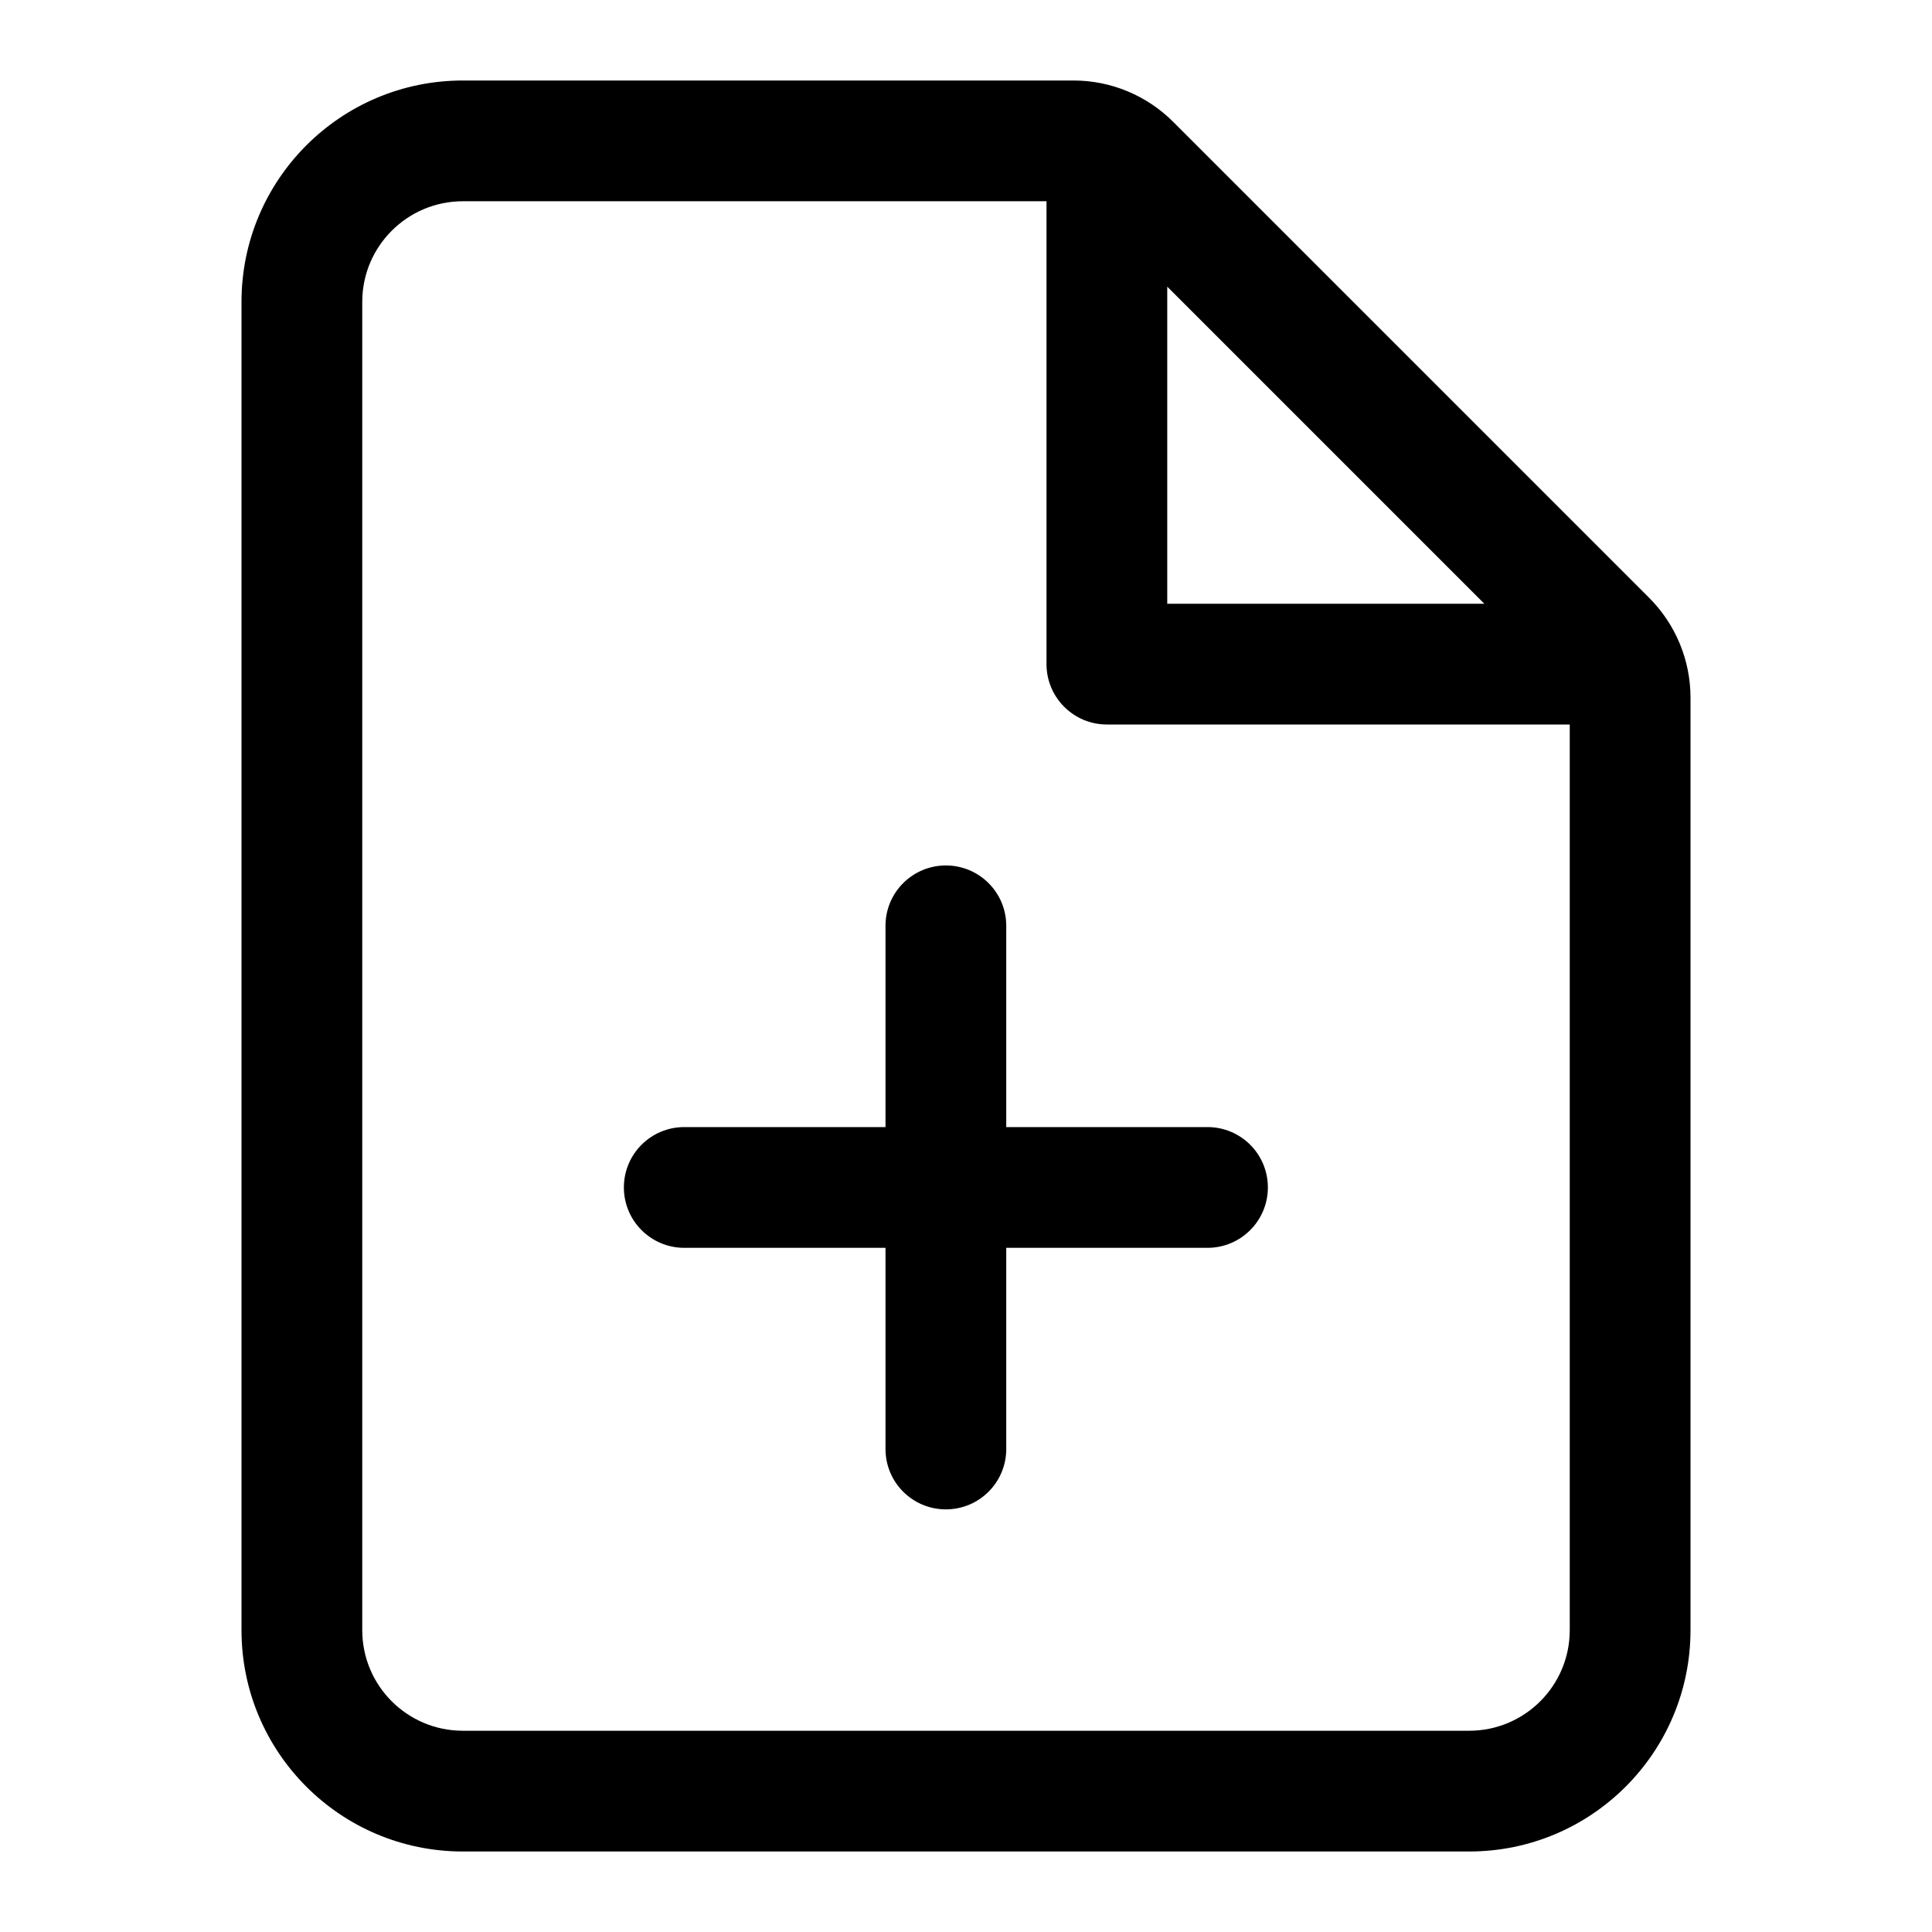
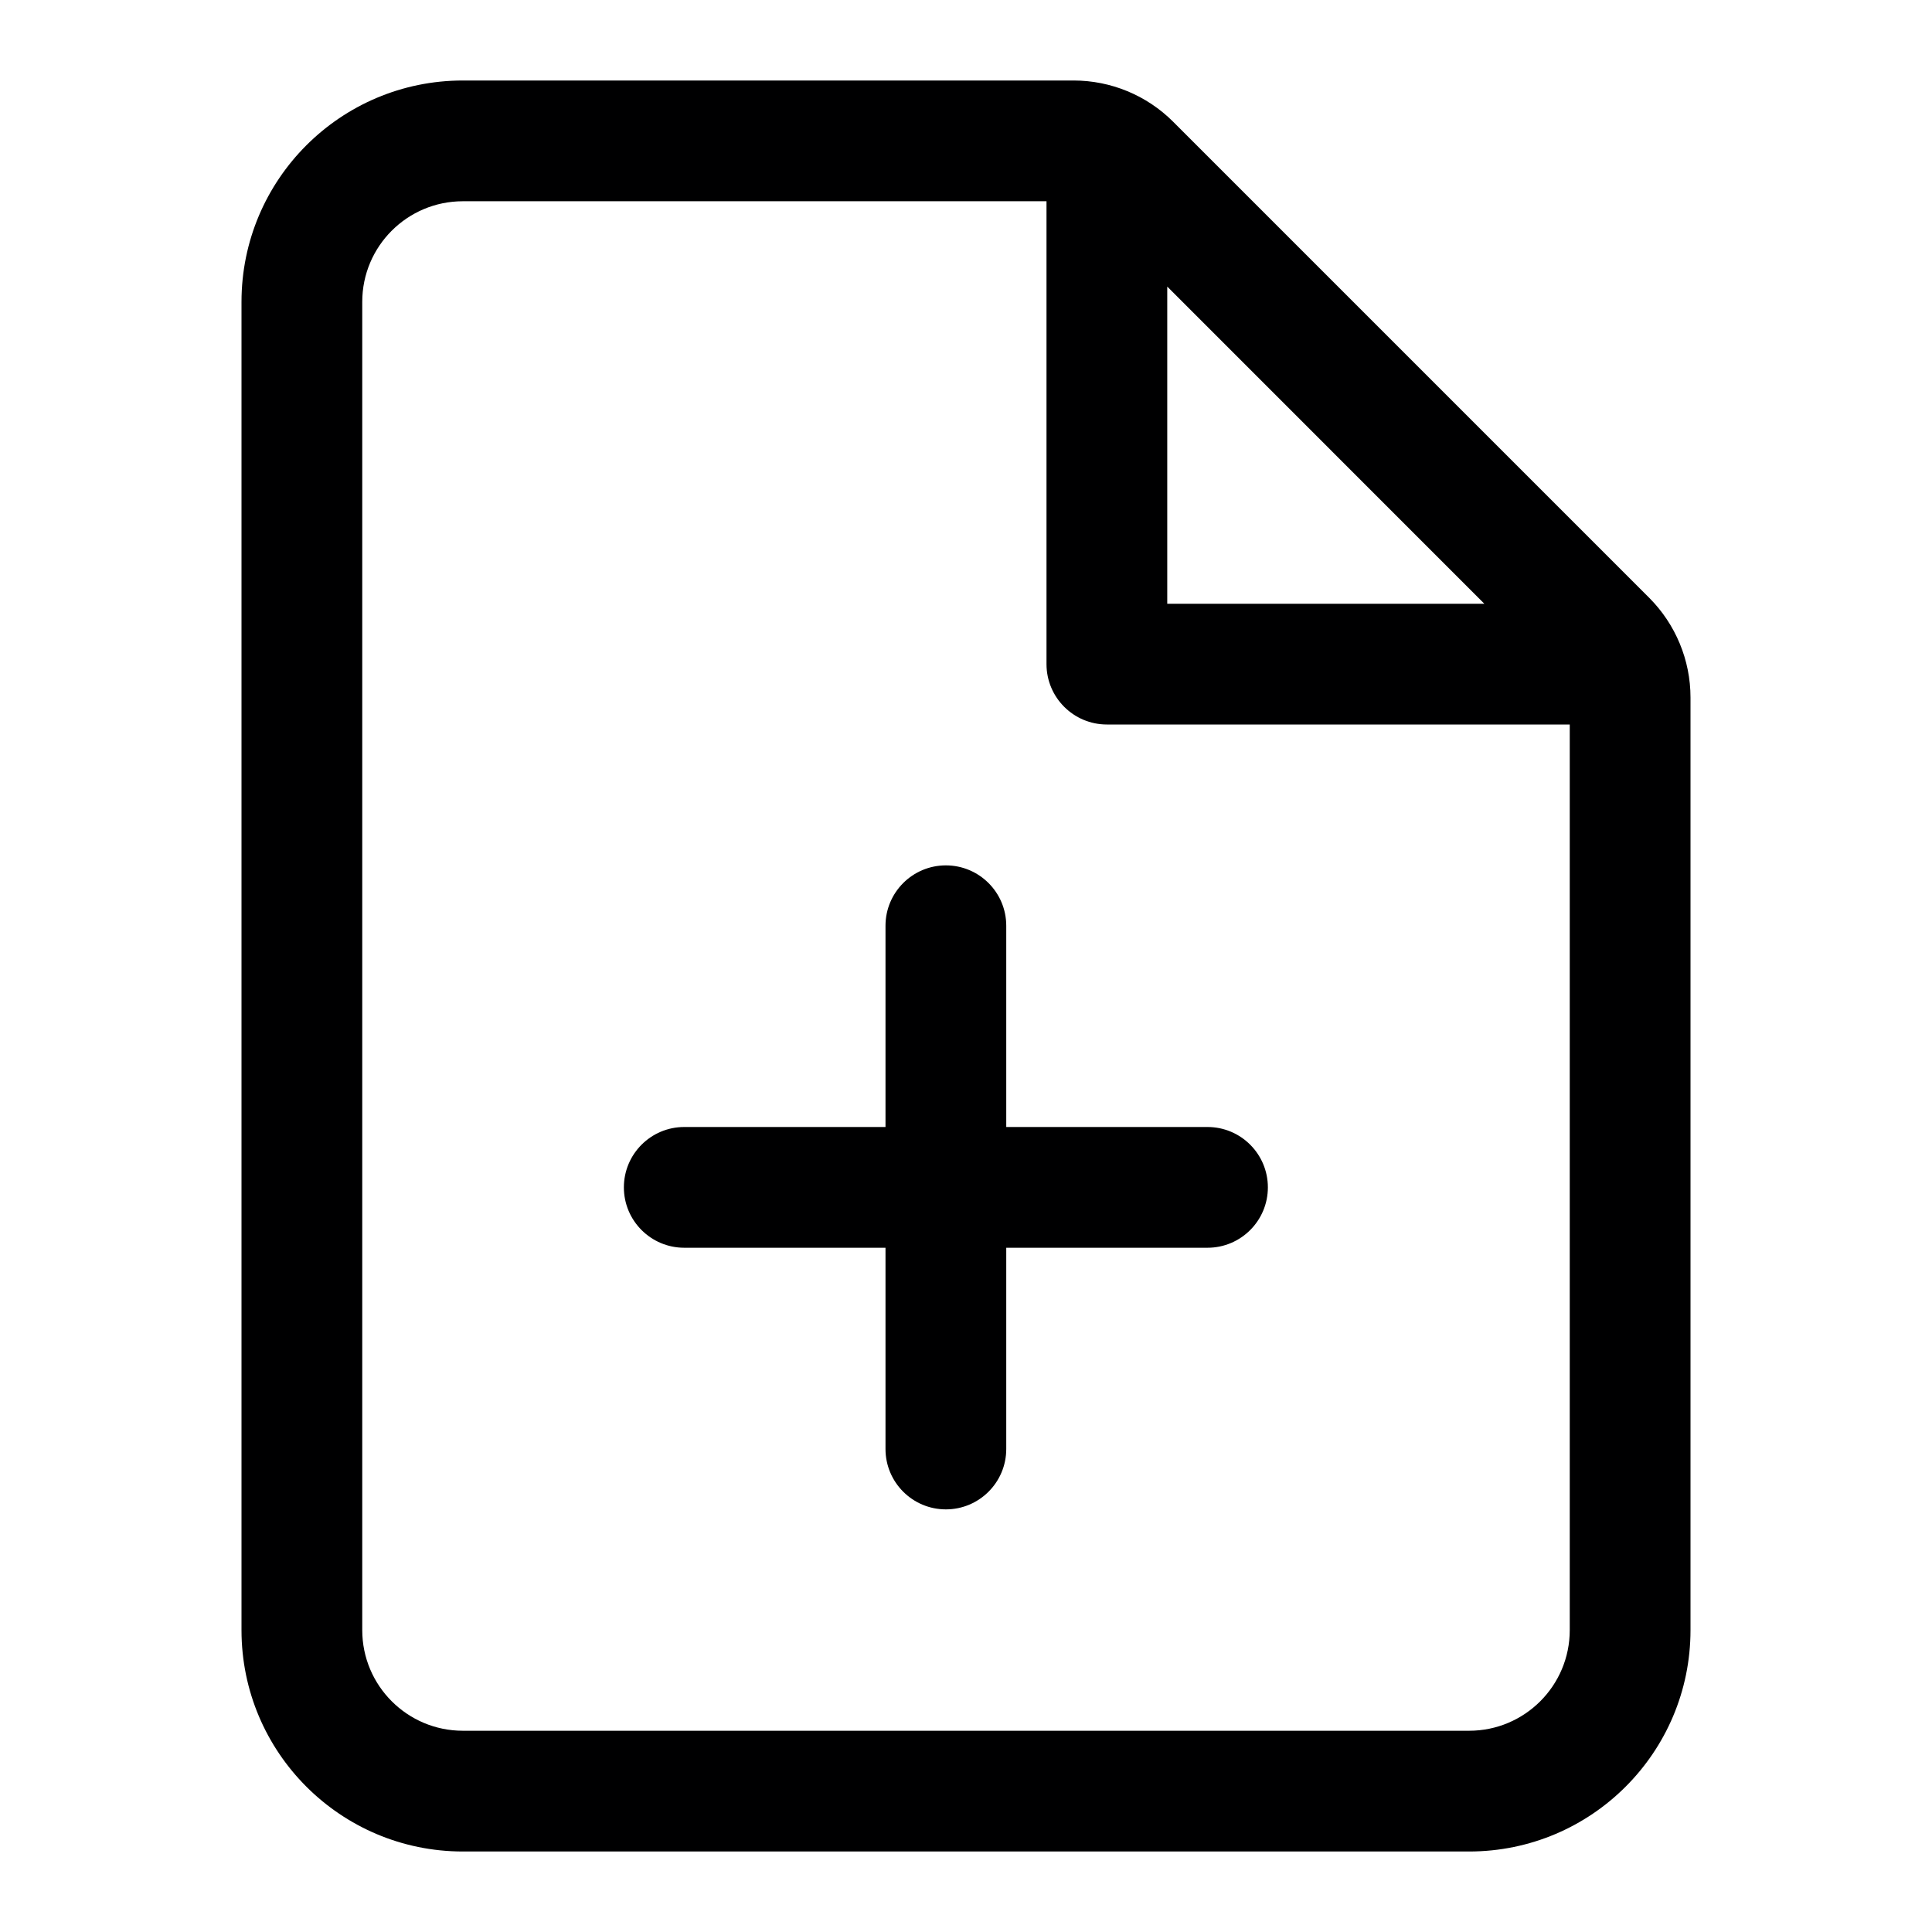
<svg xmlns="http://www.w3.org/2000/svg" width="24" height="24" viewBox="0 0 24 24" fill="none">
  <g id="size=24">
-     <path id="Path" d="M13.336 1C13.8 1 14.245 1.185 14.573 1.513L20.487 7.427C20.815 7.755 21 8.201 21 8.665V20.25C21 21.769 19.769 23 18.25 23H5.75C4.231 23 3 21.769 3 20.25V3.75C3 2.232 4.231 1 5.75 1H13.336ZM5.75 2.5C5.06 2.5 4.5 3.06 4.5 3.75V20.25C4.5 20.941 5.06 21.5 5.75 21.5H18.25C18.94 21.5 19.5 20.941 19.5 20.25V9H13.75C13.336 9 13 8.664 13 8.25V2.5H5.75ZM11.75 10.751C12.164 10.751 12.5 11.086 12.5 11.501V14.001H15C15.414 14.001 15.75 14.336 15.75 14.751C15.75 15.165 15.414 15.501 15 15.501H12.5V18C12.5 18.415 12.164 18.75 11.75 18.75C11.336 18.75 11 18.415 11 18V15.501H8.5C8.086 15.501 7.75 15.165 7.75 14.751C7.75 14.336 8.086 14.001 8.5 14.001H11V11.501C11 11.086 11.336 10.751 11.75 10.751ZM14.5 7.5H18.439L14.5 3.561V7.5Z" fill="#000001" />
+     <path id="Path" d="M13.336 1C13.8 1 14.245 1.184 14.573 1.512L20.487 7.426C20.815 7.755 21 8.2 21 8.664V20.25C21 21.768 19.769 23 18.25 23H5.75C4.231 23 3 21.768 3 20.25V3.75C3 2.231 4.231 1 5.75 1H13.336ZM5.75 2.5C5.06 2.5 4.5 3.059 4.5 3.75V20.25C4.5 20.94 5.06 21.5 5.75 21.5H18.25C18.94 21.5 19.5 20.94 19.5 20.25V9H13.75C13.336 9 13 8.664 13 8.25V2.5H5.75ZM11.75 10.75C12.164 10.75 12.5 11.086 12.5 11.5V14H15C15.414 14 15.75 14.336 15.75 14.75C15.75 15.164 15.414 15.5 15 15.5H12.5V18C12.5 18.414 12.164 18.75 11.75 18.75C11.336 18.75 11 18.414 11 18V15.5H8.5C8.086 15.5 7.75 15.164 7.75 14.75C7.75 14.336 8.086 14 8.5 14H11V11.5C11 11.086 11.336 10.75 11.75 10.75ZM14.5 7.5H18.439L14.5 3.56V7.5Z" fill="#000001" />
  </g>
</svg>
